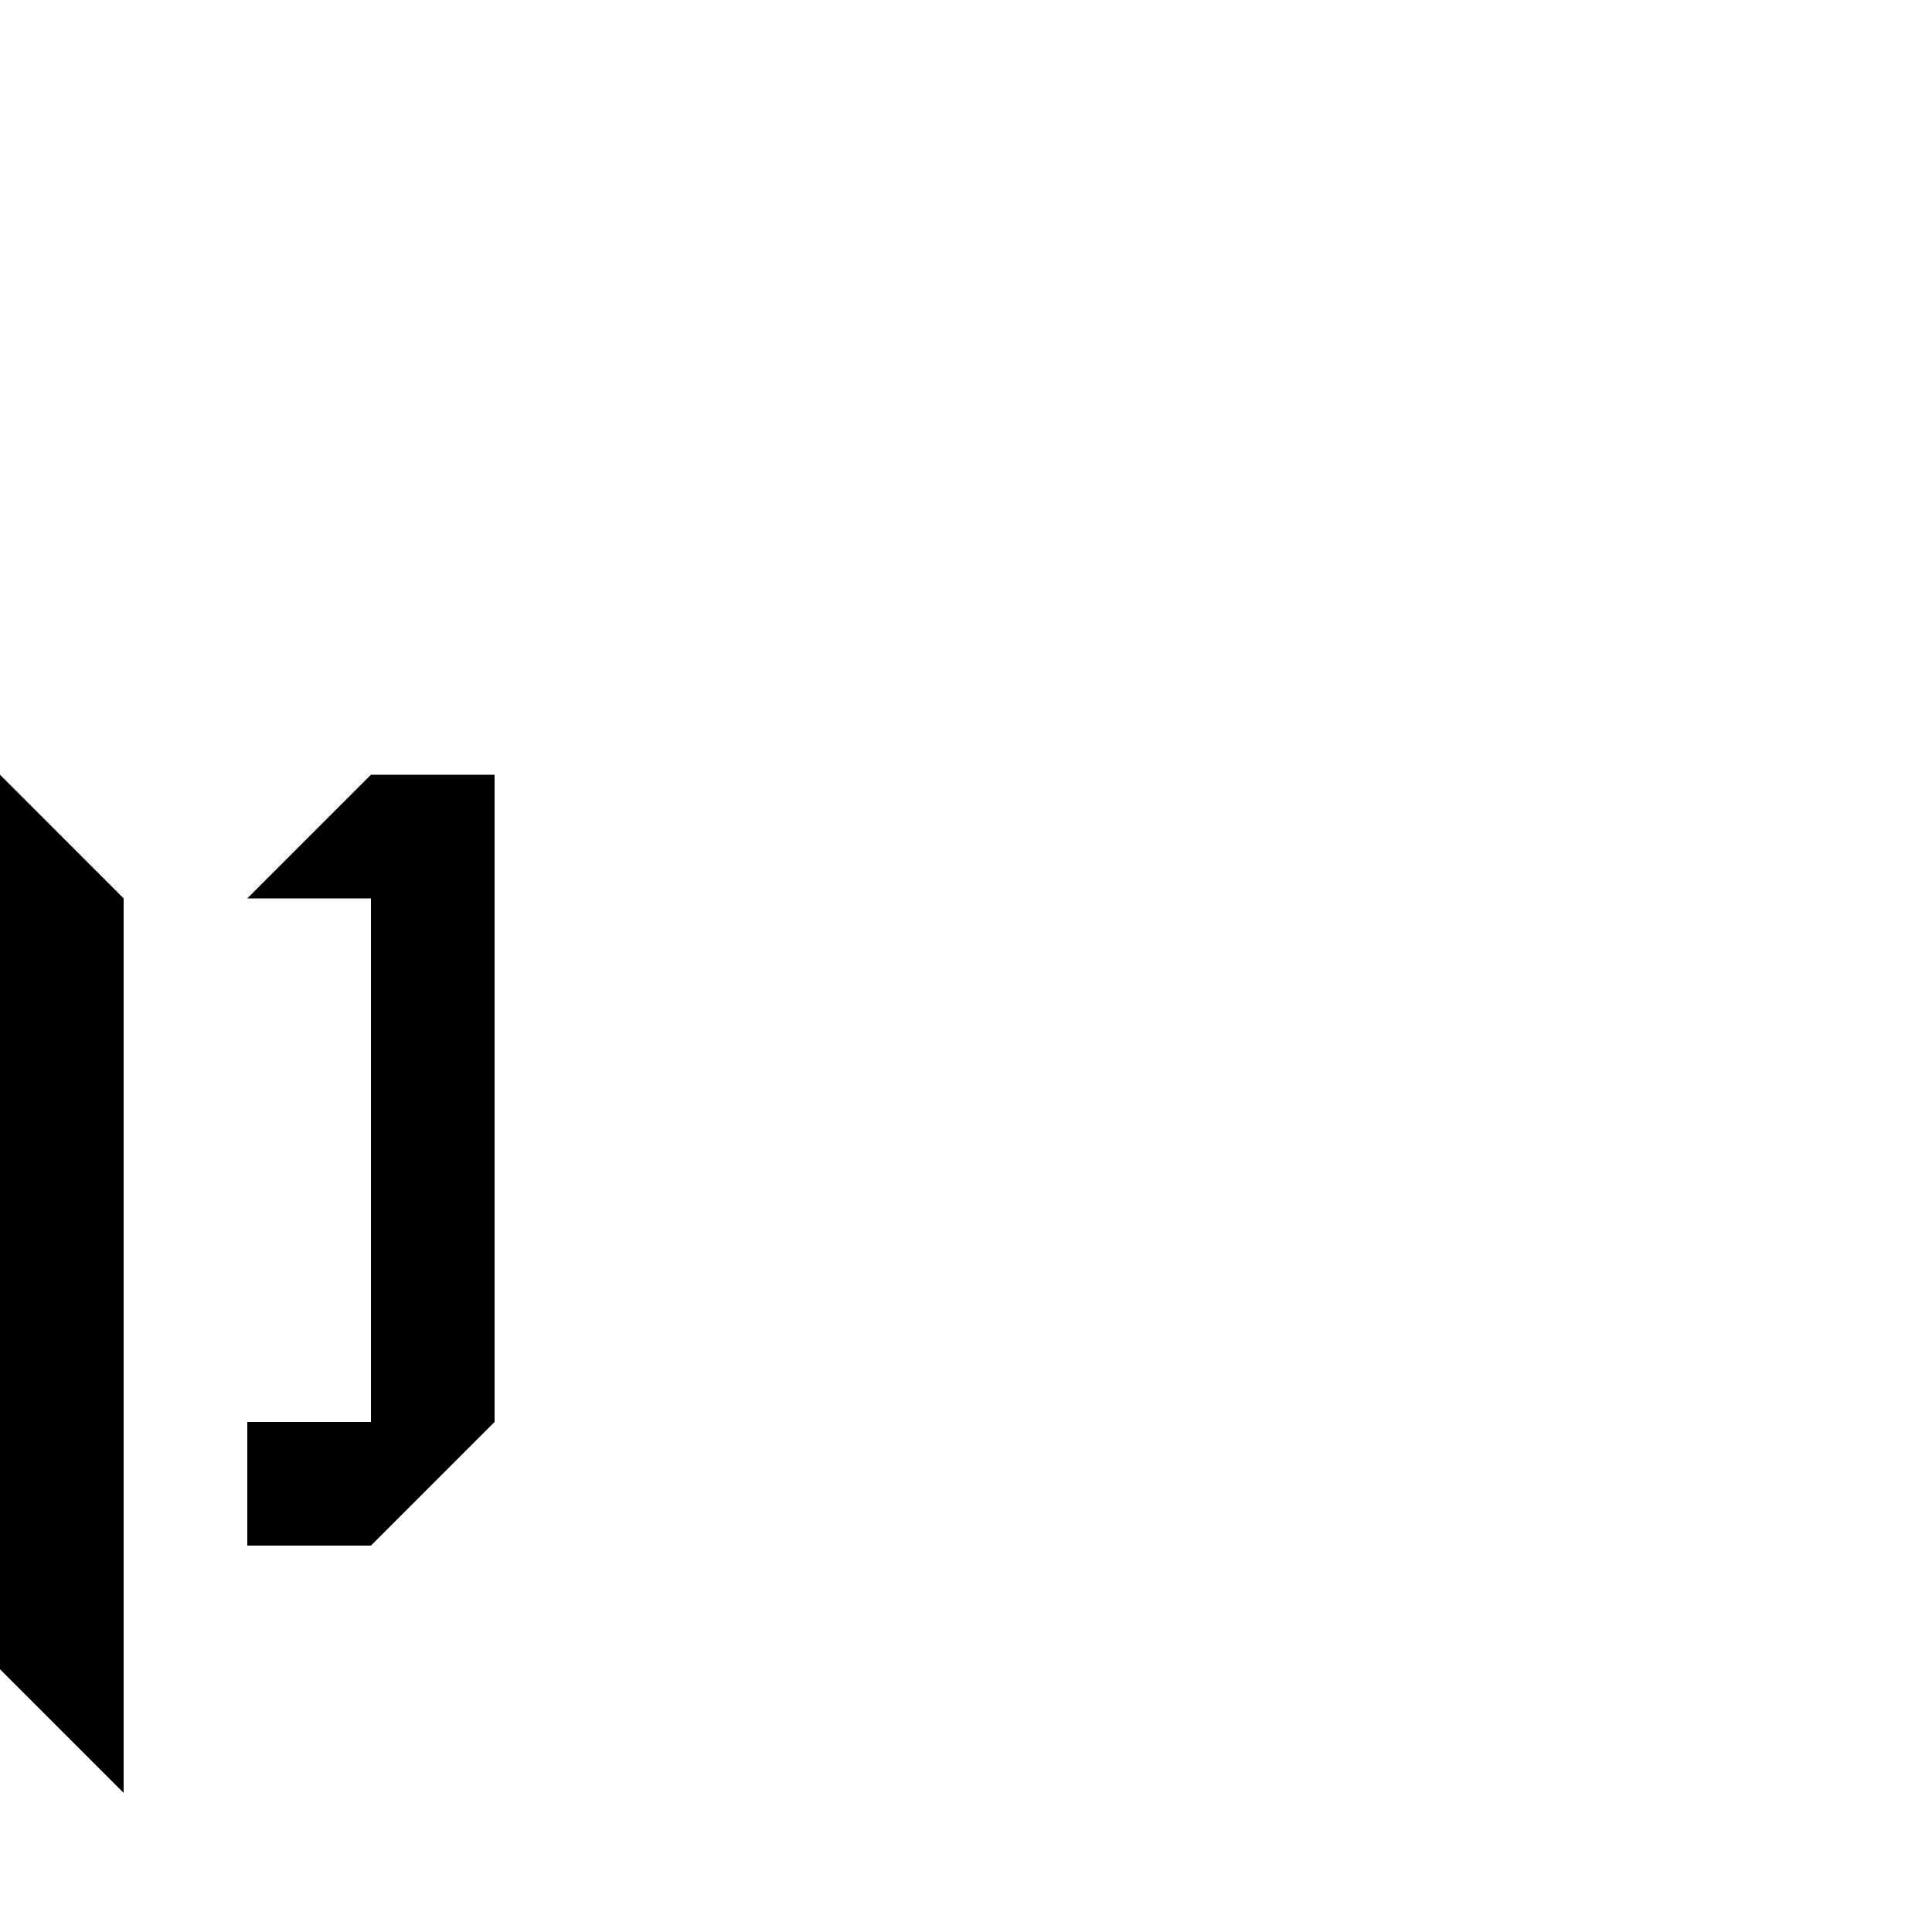
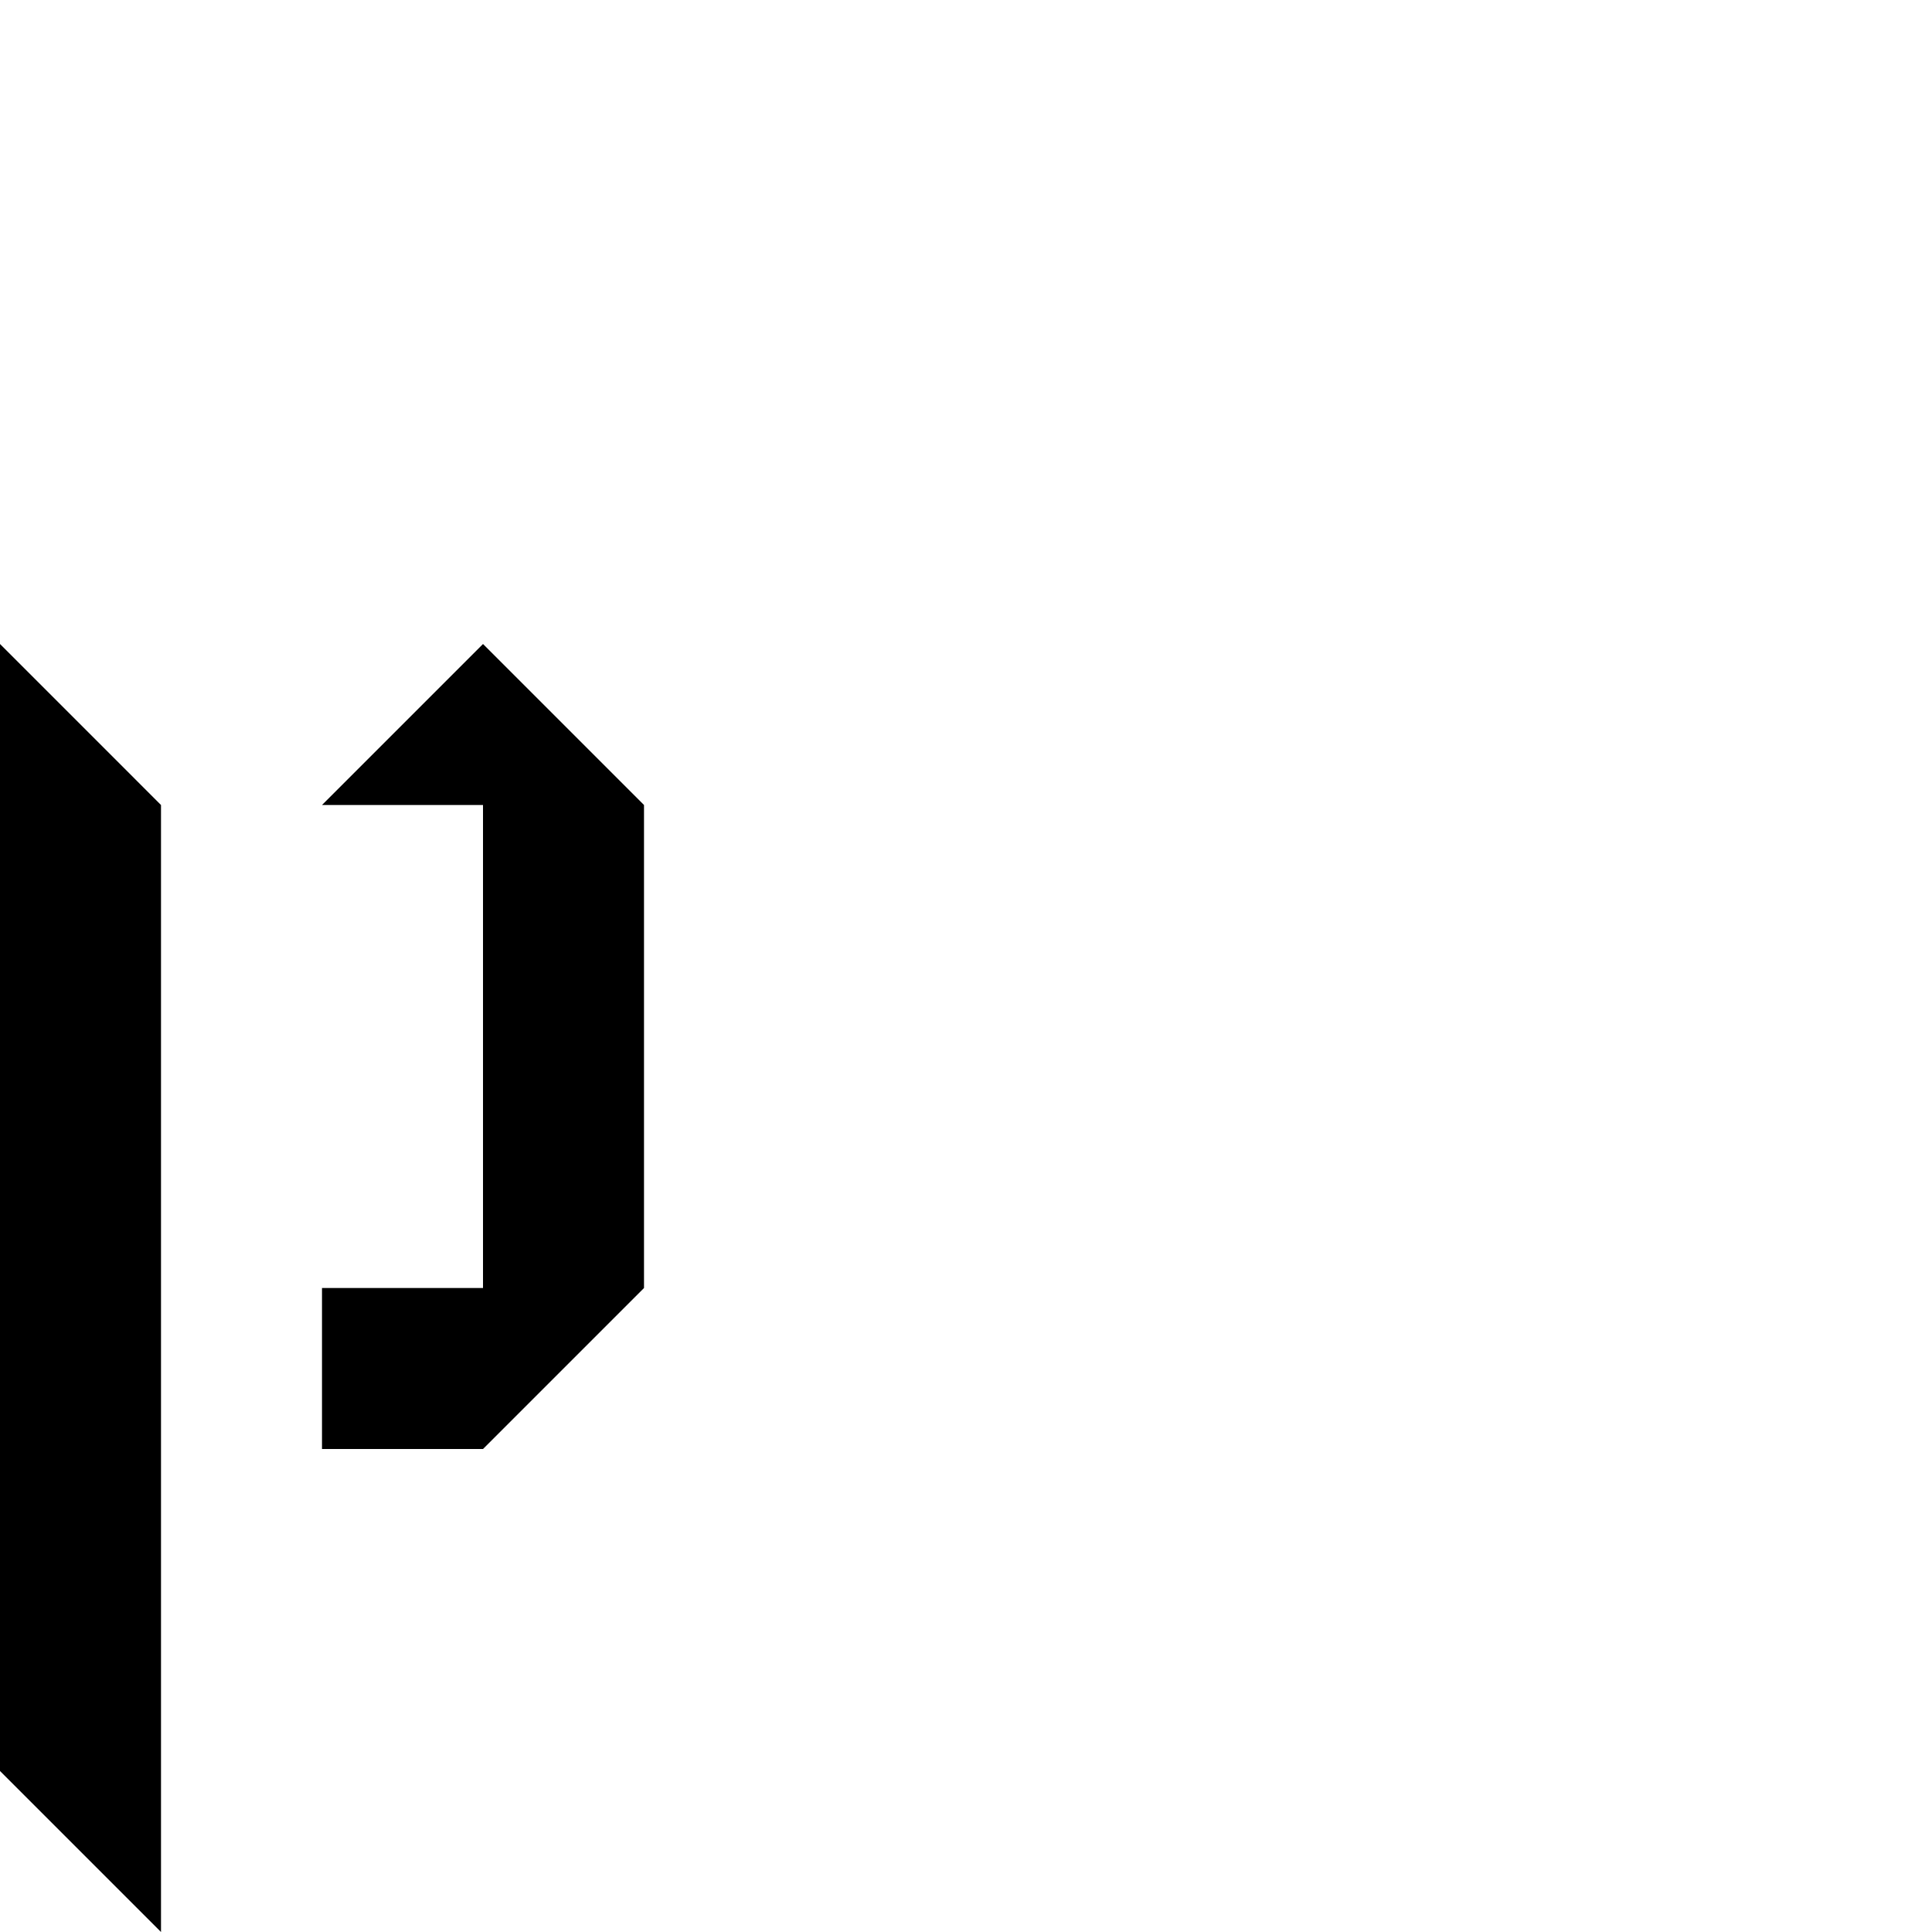
<svg xmlns="http://www.w3.org/2000/svg" width="1e3" height="1e3" version="1.1" viewBox="0 0 264.583 264.583">
-   <g transform="translate(0,-735.4167)">
-     <path d="m0 841.515v122.502l16.933 16.933v-122.502z" />
-     <path d="m67.733 841.515h-16.933l-16.933 16.933h16.933v71.702h-16.933v16.933h16.933l16.933-16.933z" />
+   <g transform="translate(0,-32.41665)">
+     <path d="m 0,120.611 22.049,22.049 V 297 L 0,274.951 Z" />
+     <path d="m44.097 142.66 22.049-22.049 22.049 22.049v66.146l-22.049 22.049h-22.049v-22.049h22.049v-66.146z" />
  </g>
</svg>
